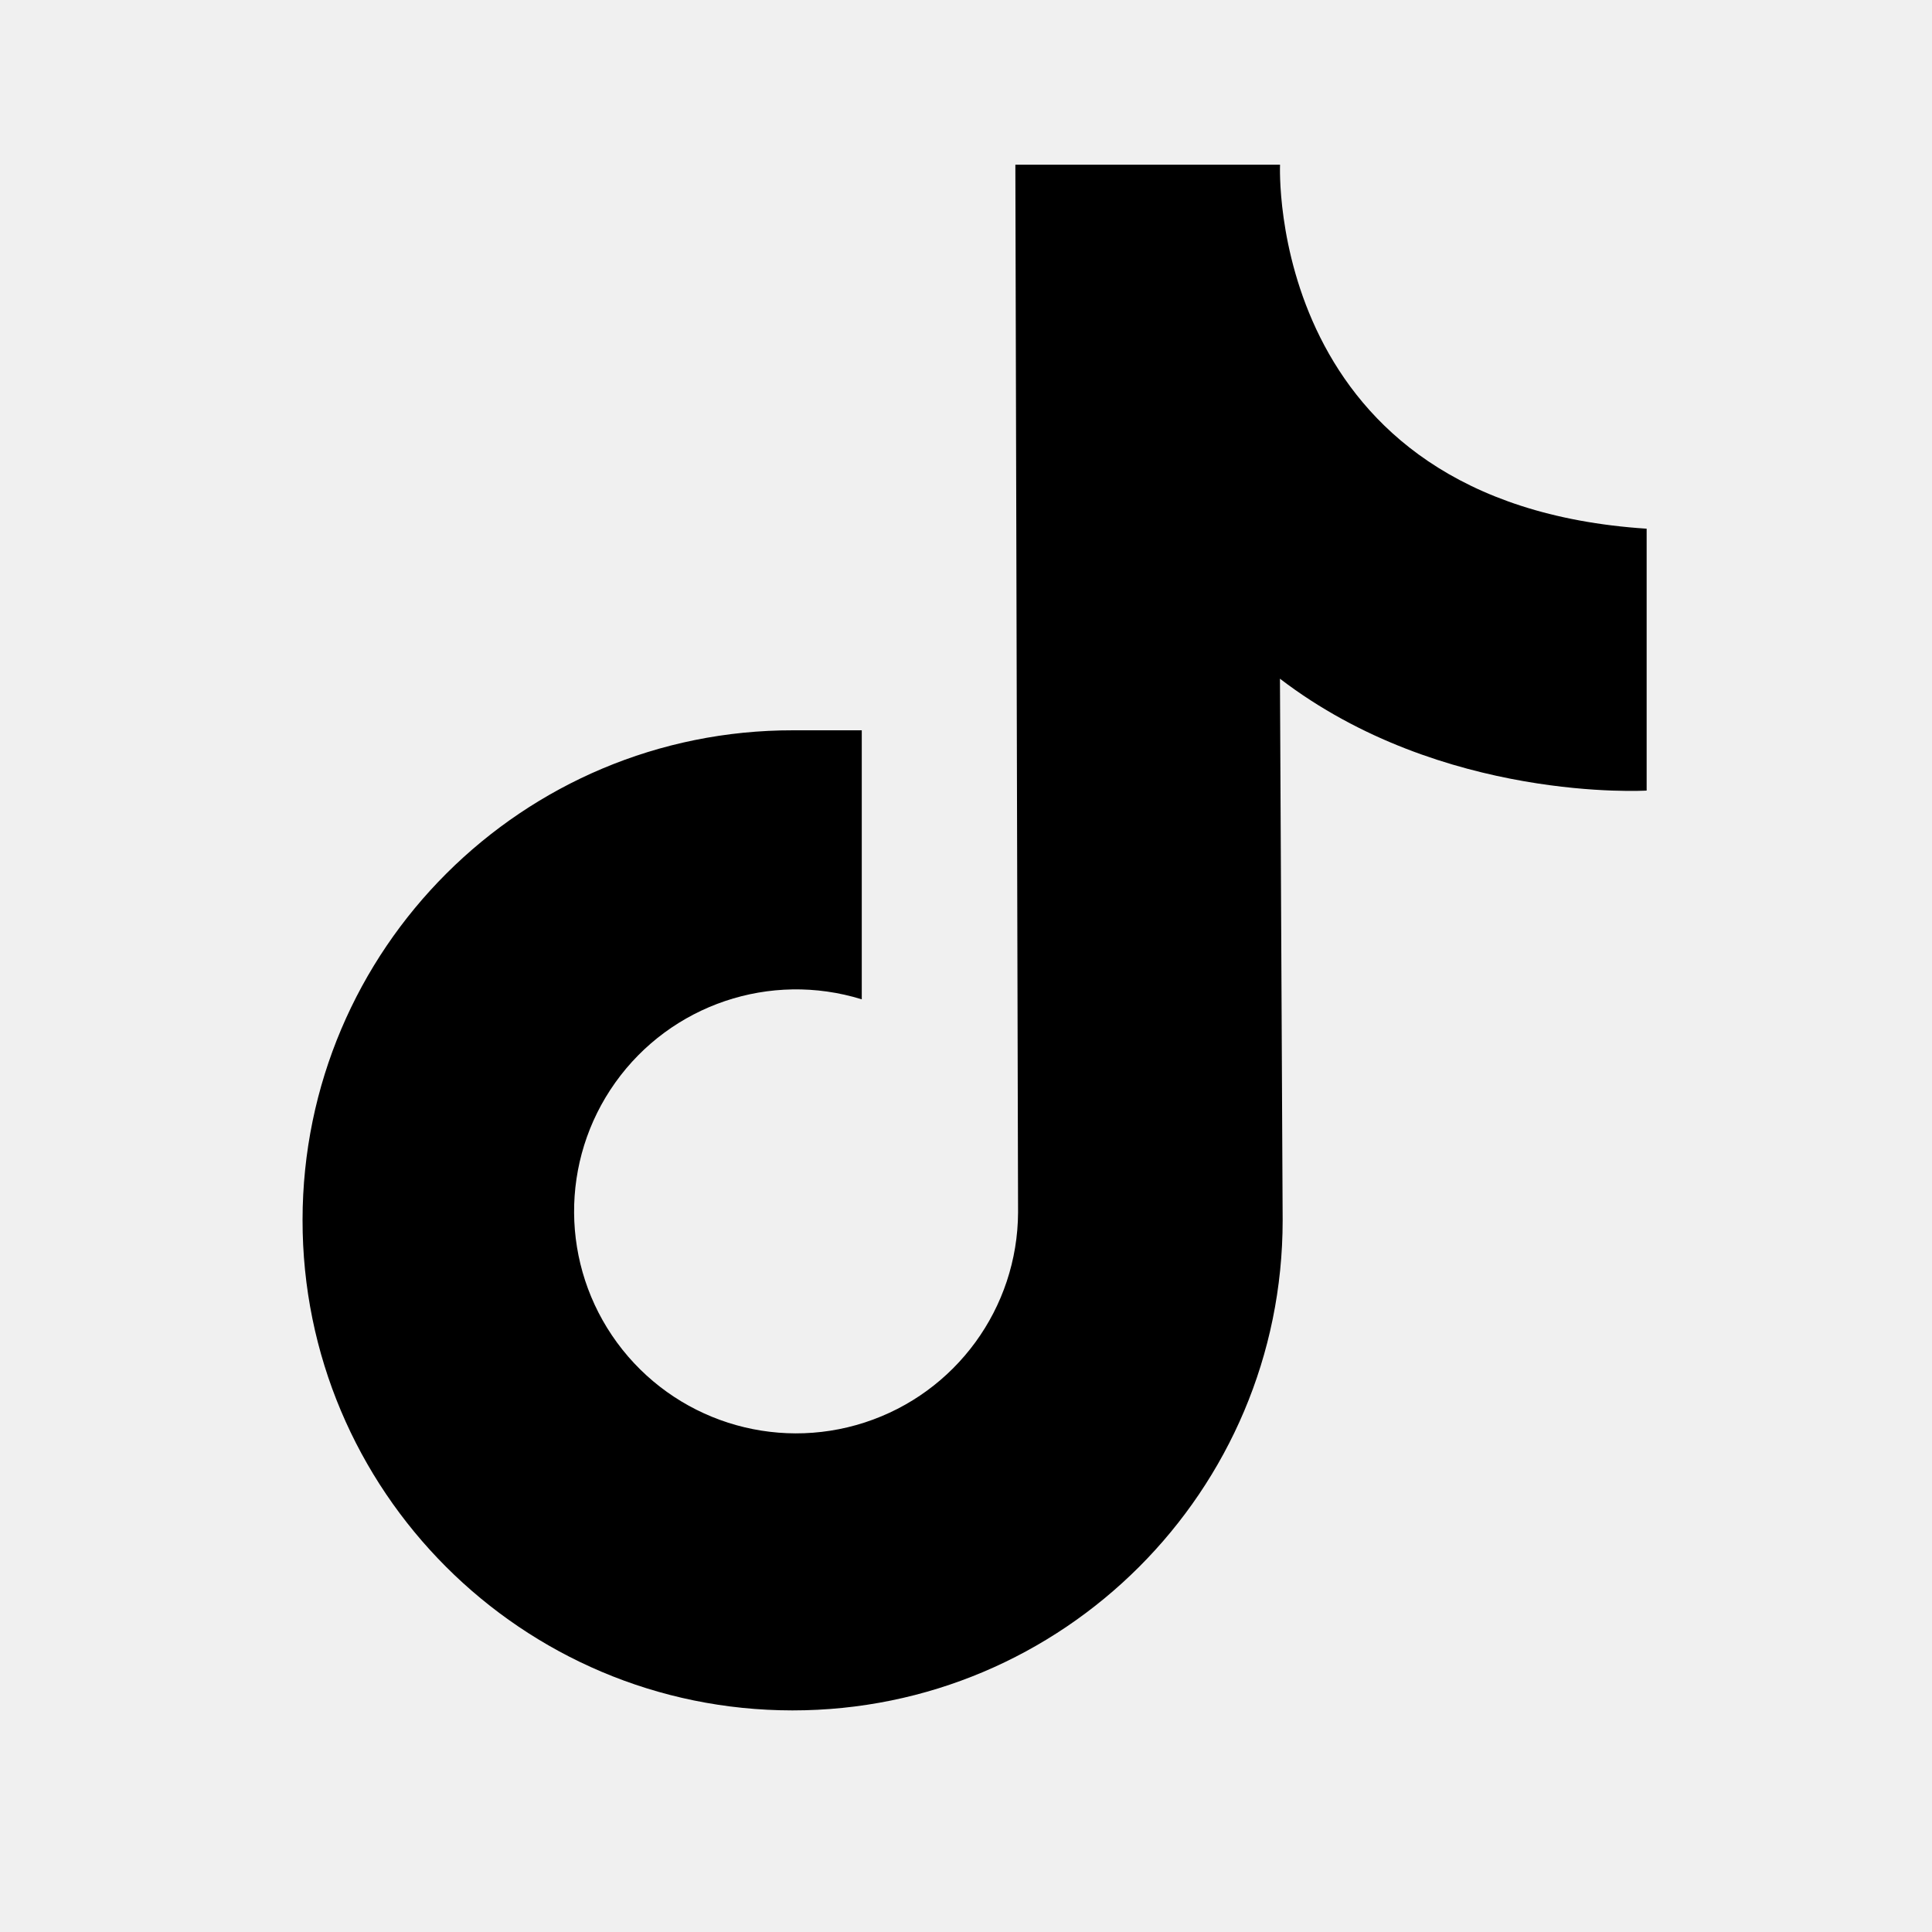
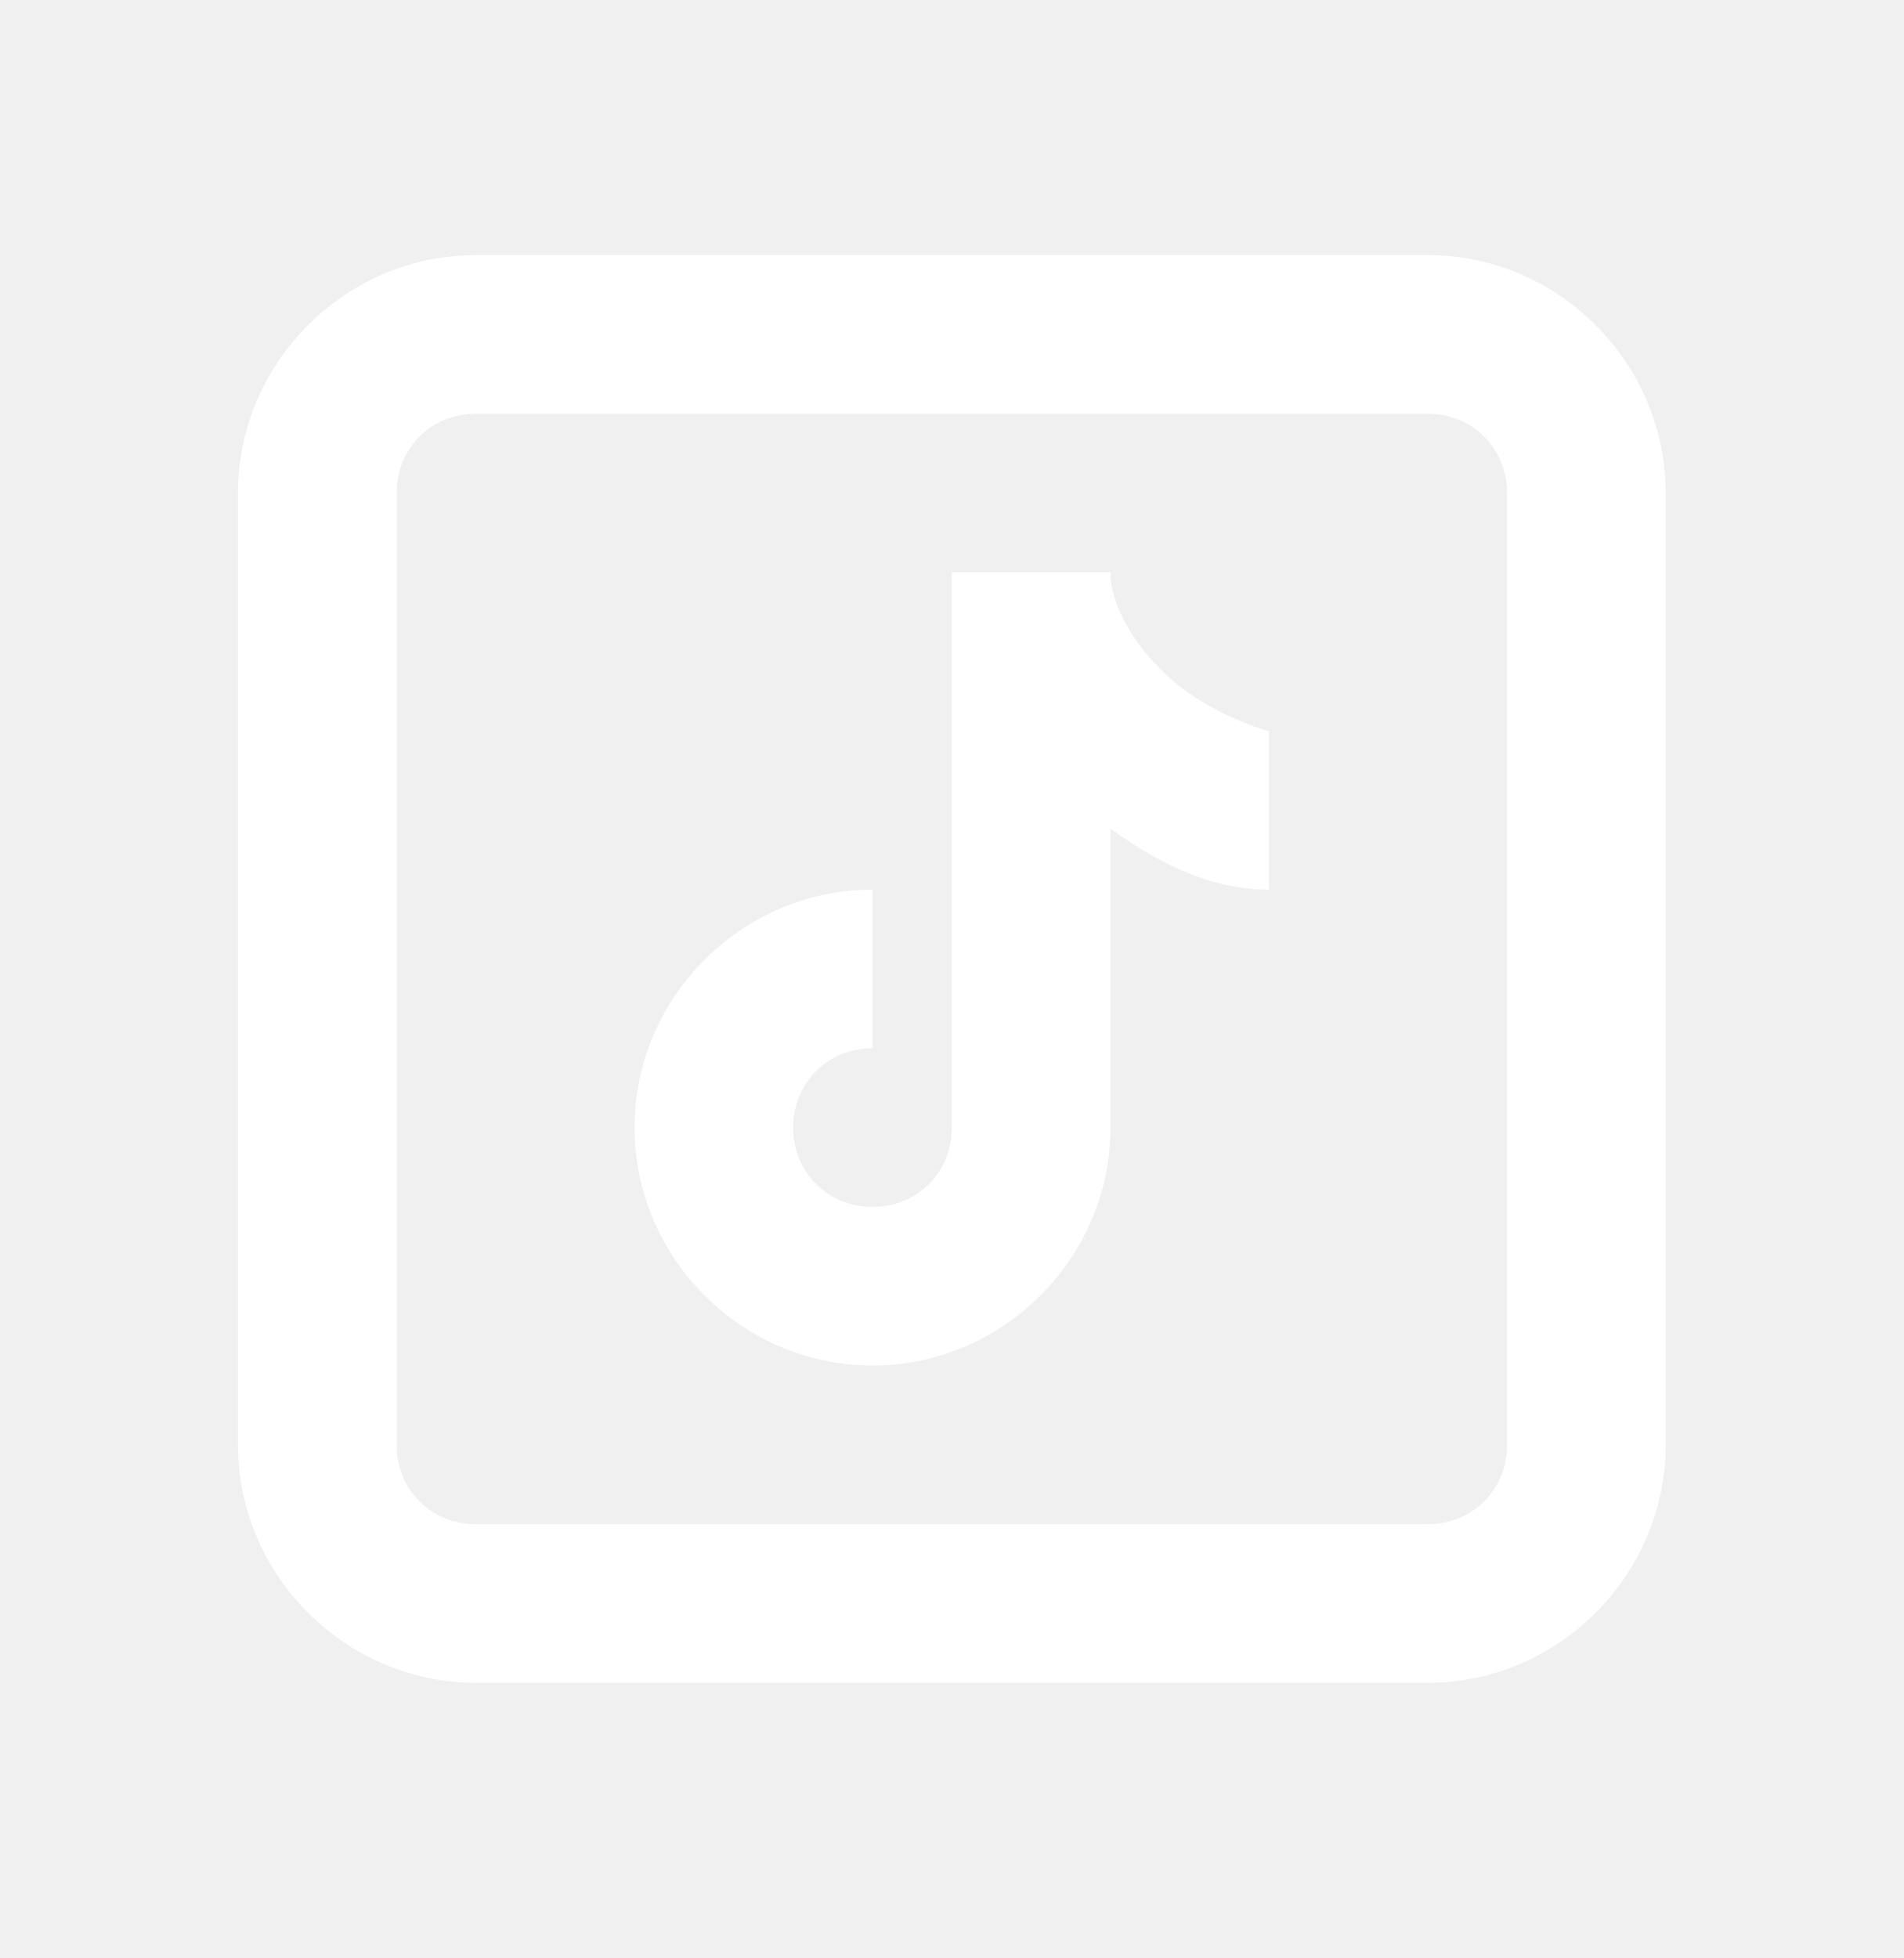
- <svg class="icon icon-tiktok" viewBox="0 0 20 20">
-   <path fill="currentColor" d="M10.511 1.705h2.74s-.157 3.51 3.795 3.768v2.711s-2.114.129-3.796-1.158l.028 5.606A5.073 5.073 0 1 1 8.213 7.56h.708v2.785a2.298 2.298 0 1 0 1.618 2.205z" />
+ <svg xmlns="http://www.w3.org/2000/svg" width="35" height="36" viewBox="0 0 35 36" fill="none">
+   <path d="M8.75 4.69C6.351 4.69 4.375 6.667 4.375 9.065V26.565C4.375 28.964 6.351 30.94 8.75 30.94H26.25C28.649 30.94 30.625 28.964 30.625 26.565V9.065C30.625 6.667 28.649 4.69 26.25 4.69H8.75ZM8.75 7.607H26.25C27.074 7.607 27.708 8.241 27.708 9.065V26.565C27.708 27.389 27.074 28.024 26.25 28.024H8.75C7.926 28.024 7.292 27.389 7.292 26.565V9.065C7.292 8.241 7.926 7.607 8.75 7.607ZM17.5 10.524V20.732C17.5 21.556 16.866 22.19 16.042 22.19C15.218 22.19 14.583 21.556 14.583 20.732C14.583 19.908 15.218 19.274 16.042 19.274V16.357C13.643 16.357 11.667 18.333 11.667 20.732C11.667 23.131 13.643 25.107 16.042 25.107C18.441 25.107 20.417 23.131 20.417 20.732V15.238C21.315 15.878 22.253 16.357 23.333 16.357V13.44C23.264 13.44 22.258 13.121 21.556 12.509C20.854 11.897 20.417 11.129 20.417 10.524H17.5Z" fill="white" />
</svg>
